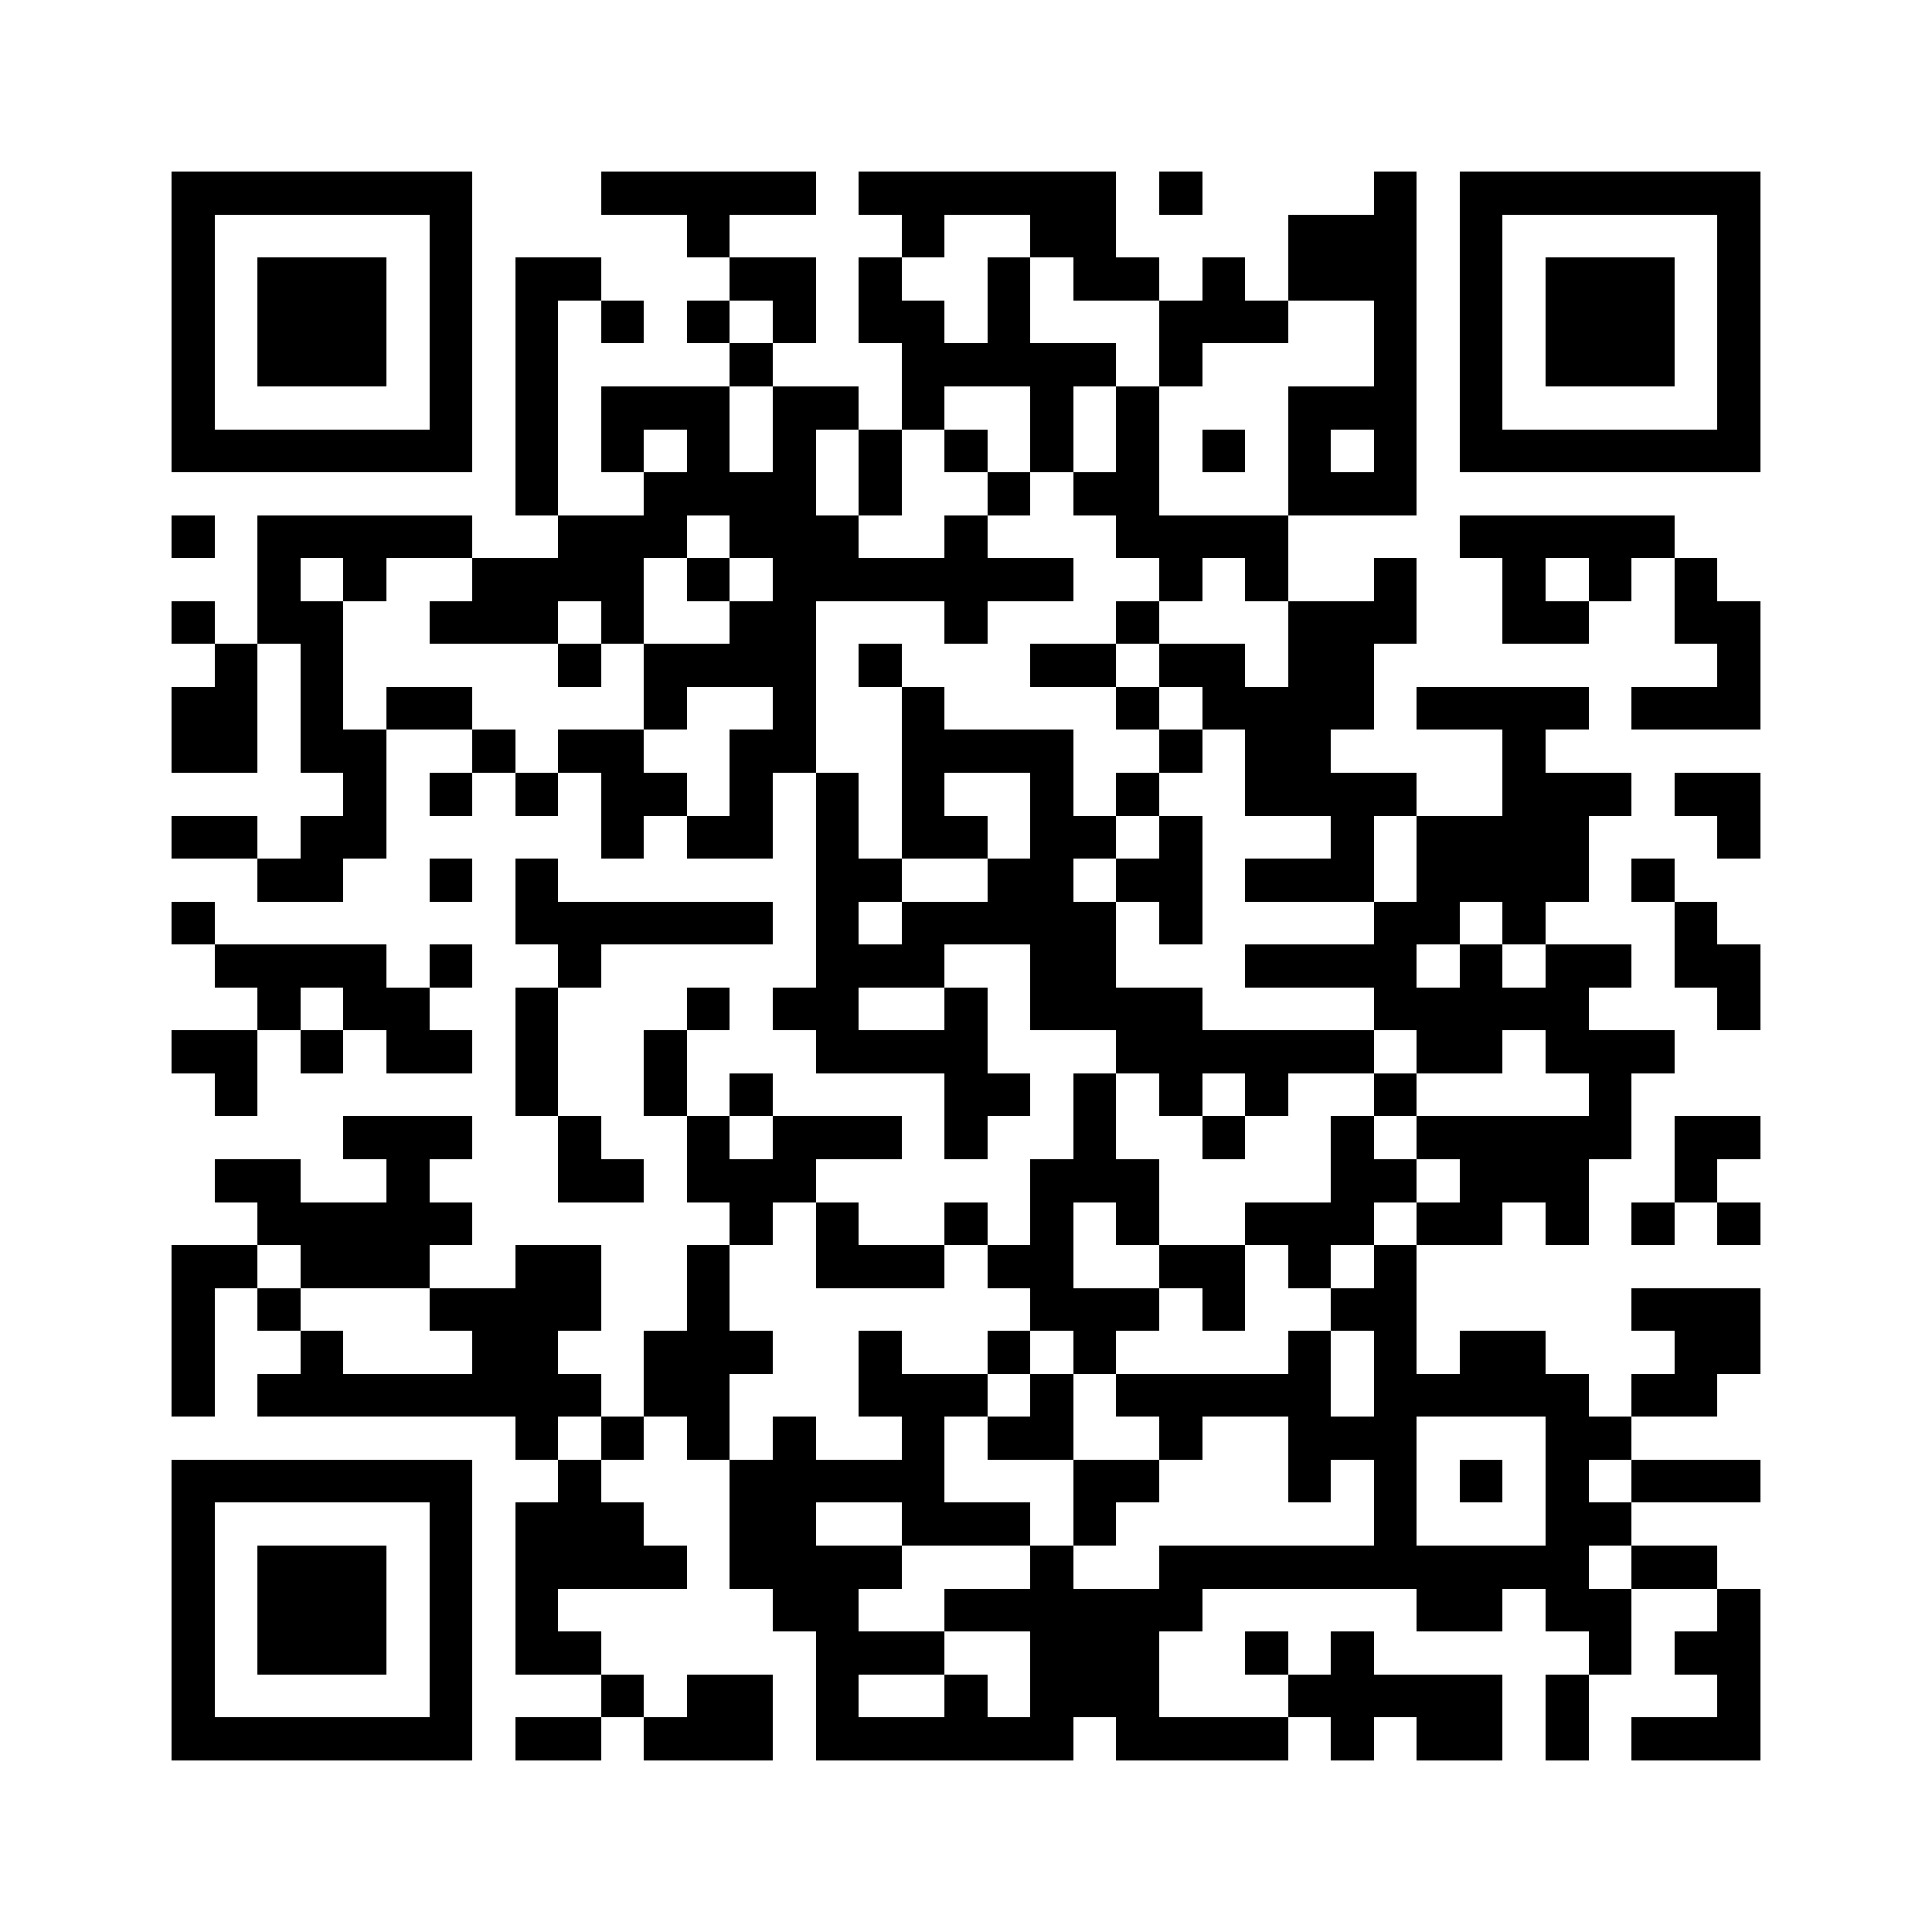
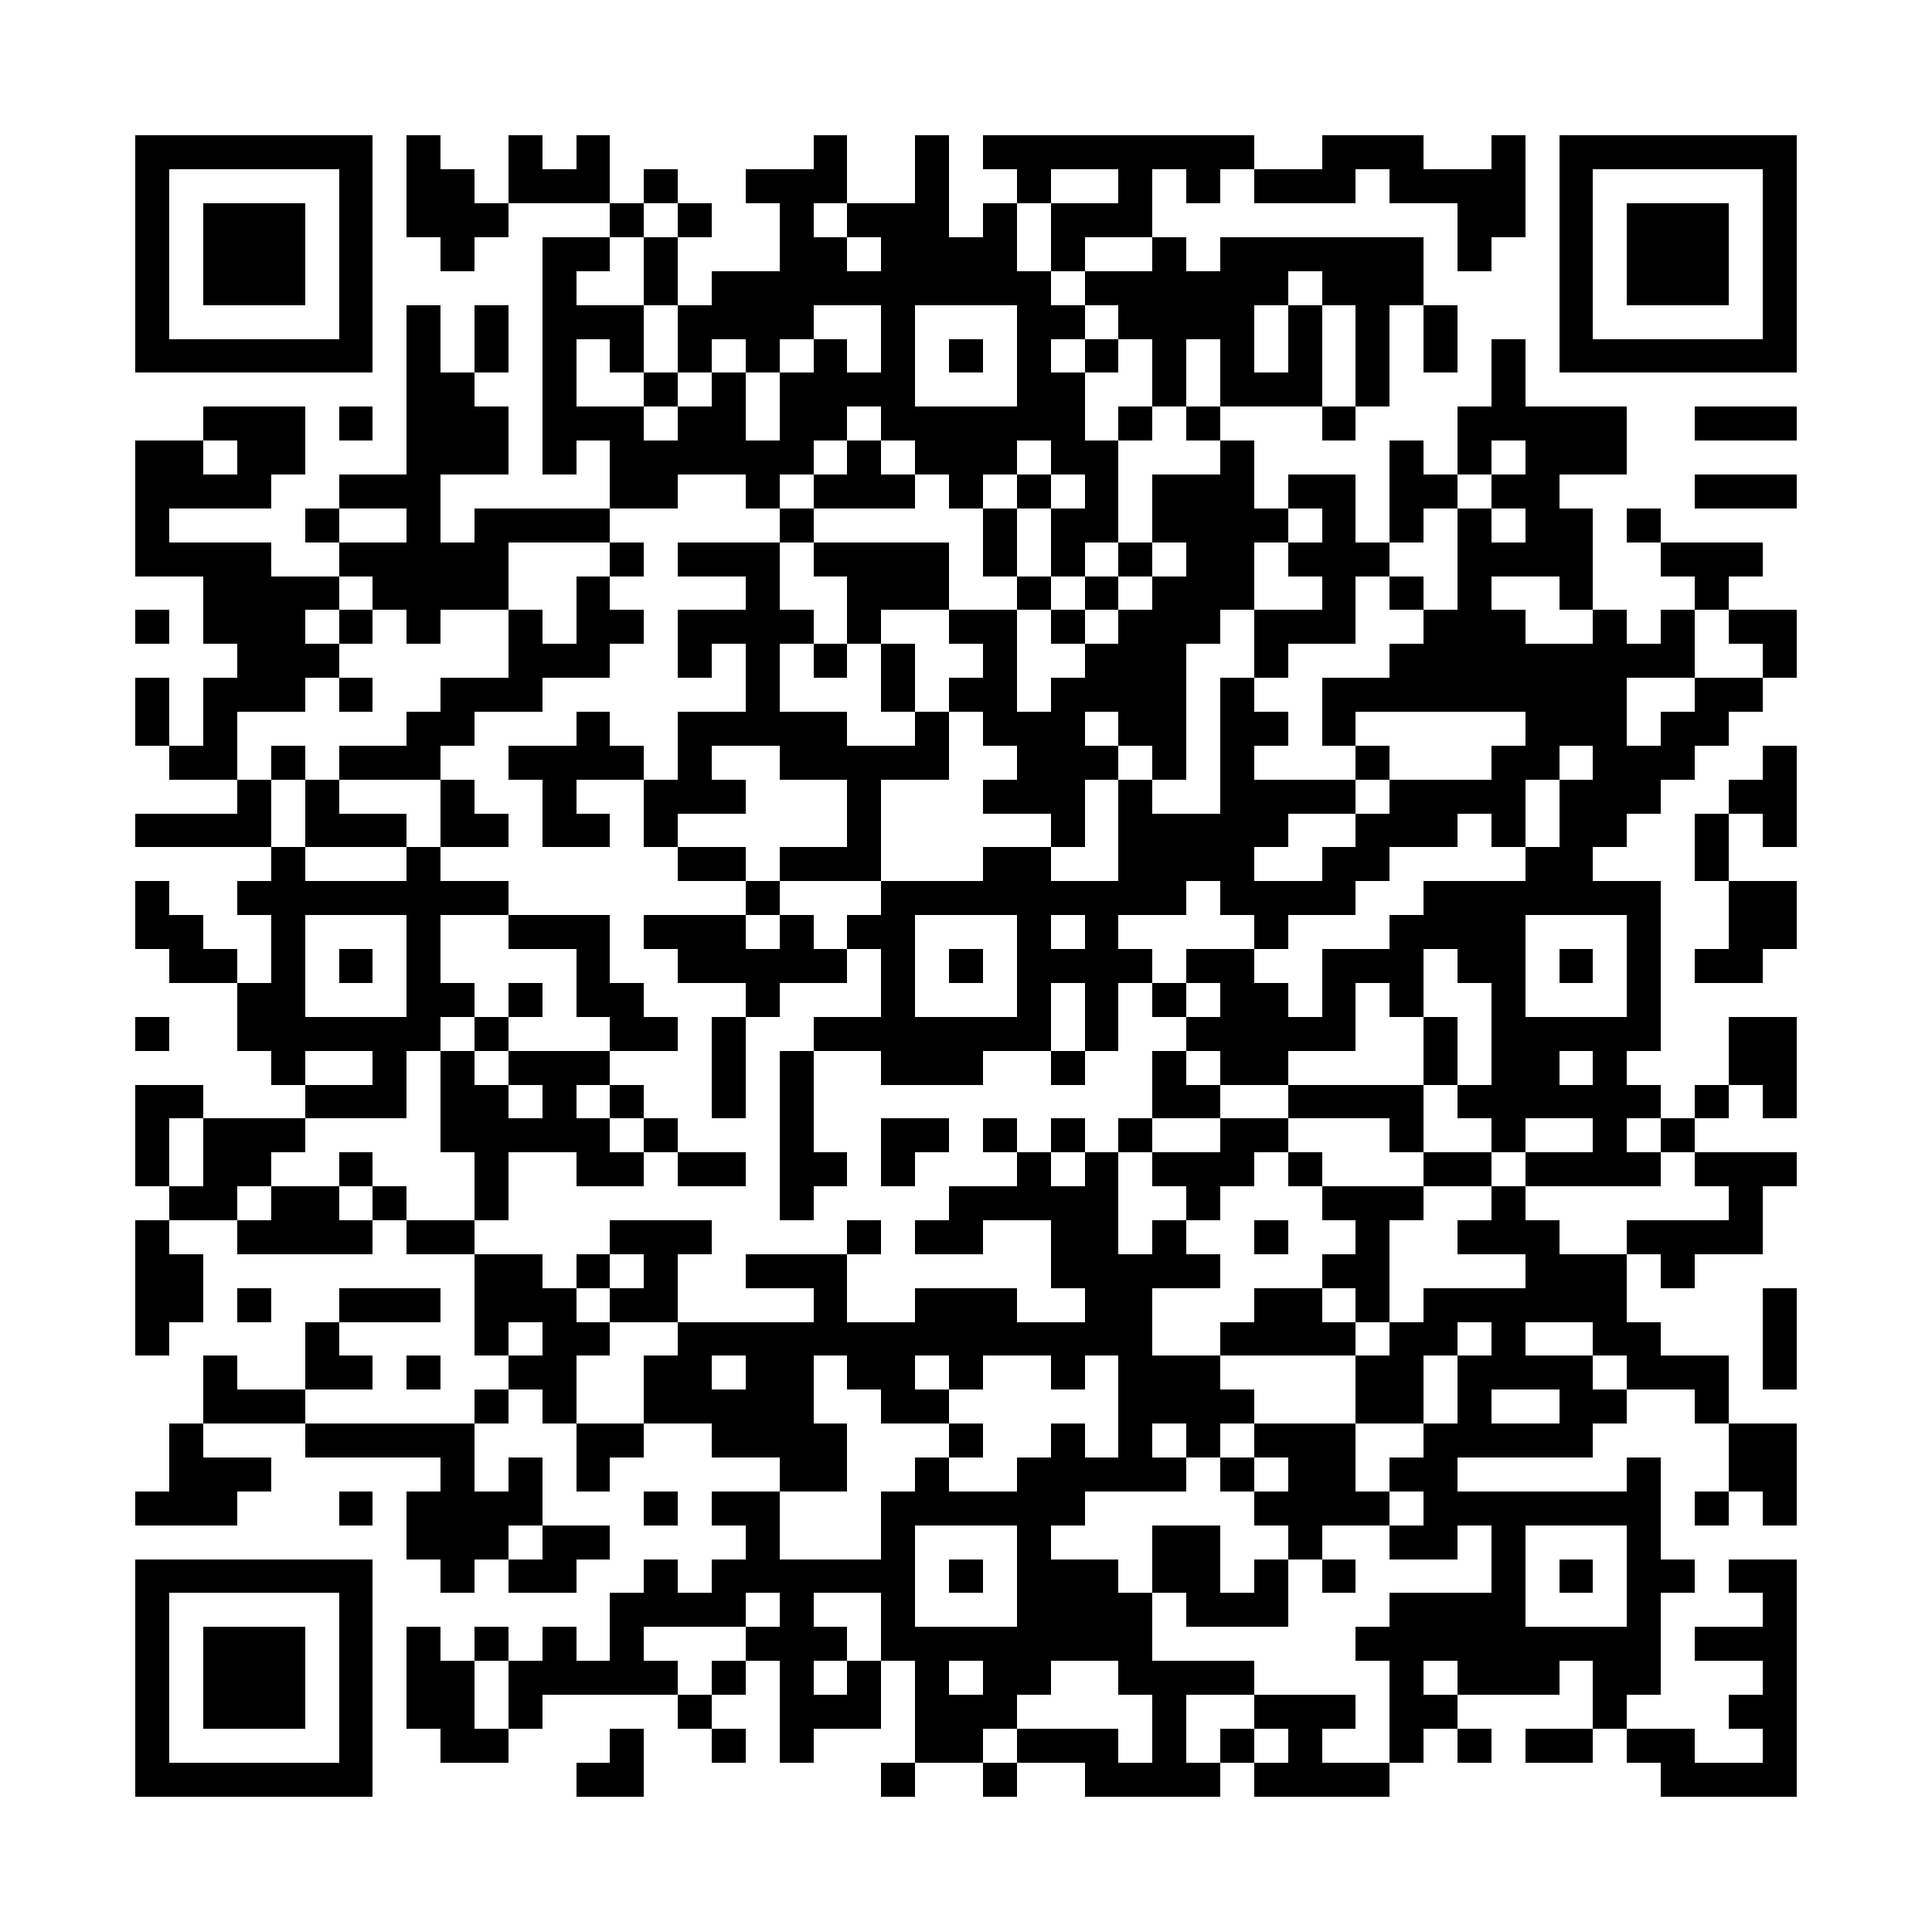
- <svg xmlns="http://www.w3.org/2000/svg" viewBox="0 0 45 45" shape-rendering="crispEdges">
-   <path fill="#ffffff" d="M0 0h45v45H0z" />
-   <path stroke="#000000" d="M4 4.5h7m3 0h5m1 0h6m1 0h1m4 0h1m1 0h7M4 5.5h1m5 0h1m5 0h1m4 0h1m2 0h2m4 0h3m1 0h1m5 0h1M4 6.5h1m1 0h3m1 0h1m1 0h2m3 0h2m1 0h1m2 0h1m1 0h2m1 0h1m1 0h3m1 0h1m1 0h3m1 0h1M4 7.5h1m1 0h3m1 0h1m1 0h1m1 0h1m1 0h1m1 0h1m1 0h2m1 0h1m3 0h3m2 0h1m1 0h1m1 0h3m1 0h1M4 8.5h1m1 0h3m1 0h1m1 0h1m4 0h1m3 0h5m1 0h1m4 0h1m1 0h1m1 0h3m1 0h1M4 9.5h1m5 0h1m1 0h1m1 0h3m1 0h2m1 0h1m2 0h1m1 0h1m3 0h3m1 0h1m5 0h1M4 10.5h7m1 0h1m1 0h1m1 0h1m1 0h1m1 0h1m1 0h1m1 0h1m1 0h1m1 0h1m1 0h1m1 0h1m1 0h7M12 11.5h1m2 0h4m1 0h1m2 0h1m1 0h2m3 0h3M4 12.5h1m1 0h5m2 0h3m1 0h3m2 0h1m3 0h4m4 0h5M6 13.5h1m1 0h1m2 0h4m1 0h1m1 0h7m2 0h1m1 0h1m2 0h1m2 0h1m1 0h1m1 0h1M4 14.5h1m1 0h2m2 0h3m1 0h1m2 0h2m3 0h1m3 0h1m3 0h3m2 0h2m2 0h2M5 15.5h1m1 0h1m5 0h1m1 0h4m1 0h1m3 0h2m1 0h2m1 0h2m8 0h1M4 16.5h2m1 0h1m1 0h2m4 0h1m2 0h1m2 0h1m4 0h1m1 0h4m1 0h4m1 0h3M4 17.5h2m1 0h2m2 0h1m1 0h2m2 0h2m2 0h4m2 0h1m1 0h2m4 0h1M8 18.5h1m1 0h1m1 0h1m1 0h2m1 0h1m1 0h1m1 0h1m2 0h1m1 0h1m2 0h4m2 0h3m1 0h2M4 19.5h2m1 0h2m5 0h1m1 0h2m1 0h1m1 0h2m1 0h2m1 0h1m3 0h1m1 0h4m3 0h1M6 20.5h2m2 0h1m1 0h1m6 0h2m2 0h2m1 0h2m1 0h3m1 0h4m1 0h1M4 21.5h1m7 0h6m1 0h1m1 0h5m1 0h1m4 0h2m1 0h1m3 0h1M5 22.5h4m1 0h1m2 0h1m5 0h3m2 0h2m3 0h4m1 0h1m1 0h2m1 0h2M6 23.5h1m1 0h2m2 0h1m3 0h1m1 0h2m2 0h1m1 0h4m4 0h5m3 0h1M4 24.5h2m1 0h1m1 0h2m1 0h1m2 0h1m3 0h4m3 0h6m1 0h2m1 0h3M5 25.5h1m6 0h1m2 0h1m1 0h1m4 0h2m1 0h1m1 0h1m1 0h1m2 0h1m4 0h1M8 26.5h3m2 0h1m2 0h1m1 0h3m1 0h1m2 0h1m2 0h1m2 0h1m1 0h5m1 0h2M5 27.5h2m2 0h1m3 0h2m1 0h3m5 0h3m4 0h2m1 0h3m2 0h1M6 28.5h5m6 0h1m1 0h1m2 0h1m1 0h1m1 0h1m2 0h3m1 0h2m1 0h1m1 0h1m1 0h1M4 29.5h2m1 0h3m2 0h2m2 0h1m2 0h3m1 0h2m2 0h2m1 0h1m1 0h1M4 30.5h1m1 0h1m3 0h4m2 0h1m7 0h3m1 0h1m2 0h2m5 0h3M4 31.5h1m2 0h1m3 0h2m2 0h3m2 0h1m2 0h1m1 0h1m4 0h1m1 0h1m1 0h2m3 0h2M4 32.5h1m1 0h8m1 0h2m3 0h3m1 0h1m1 0h5m1 0h5m1 0h2M12 33.5h1m1 0h1m1 0h1m1 0h1m2 0h1m1 0h2m2 0h1m2 0h3m3 0h2M4 34.5h7m2 0h1m3 0h5m3 0h2m3 0h1m1 0h1m1 0h1m1 0h1m1 0h3M4 35.5h1m5 0h1m1 0h3m2 0h2m2 0h3m1 0h1m6 0h1m3 0h2M4 36.5h1m1 0h3m1 0h1m1 0h4m1 0h4m3 0h1m2 0h10m1 0h2M4 37.5h1m1 0h3m1 0h1m1 0h1m5 0h2m2 0h6m5 0h2m1 0h2m2 0h1M4 38.5h1m1 0h3m1 0h1m1 0h2m5 0h3m2 0h3m2 0h1m1 0h1m5 0h1m1 0h2M4 39.5h1m5 0h1m3 0h1m1 0h2m1 0h1m2 0h1m1 0h3m3 0h5m1 0h1m3 0h1M4 40.5h7m1 0h2m1 0h3m1 0h6m1 0h4m1 0h1m1 0h2m1 0h1m1 0h3" />
+ <svg xmlns="http://www.w3.org/2000/svg" viewBox="0 0 57 57" shape-rendering="crispEdges">
+   <path fill="#ffffff" d="M0 0h57v57H0z" />
+   <path stroke="#000000" d="M4 4.5h7m1 0h1m2 0h1m1 0h1m6 0h1m2 0h1m1 0h8m2 0h3m2 0h1m1 0h7M4 5.5h1m5 0h1m1 0h2m1 0h3m1 0h1m2 0h3m2 0h1m2 0h1m2 0h1m1 0h1m1 0h3m1 0h4m1 0h1m5 0h1M4 6.5h1m1 0h3m1 0h1m1 0h3m3 0h1m1 0h1m2 0h1m1 0h3m1 0h1m1 0h3m9 0h2m1 0h1m1 0h3m1 0h1M4 7.5h1m1 0h3m1 0h1m2 0h1m2 0h2m1 0h1m3 0h2m1 0h4m1 0h1m2 0h1m1 0h6m1 0h1m2 0h1m1 0h3m1 0h1M4 8.5h1m1 0h3m1 0h1m5 0h1m2 0h1m1 0h10m1 0h6m1 0h3m4 0h1m1 0h3m1 0h1M4 9.5h1m5 0h1m1 0h1m1 0h1m1 0h3m1 0h4m2 0h1m3 0h2m1 0h4m1 0h1m1 0h1m1 0h1m3 0h1m5 0h1M4 10.5h7m1 0h1m1 0h1m1 0h1m1 0h1m1 0h1m1 0h1m1 0h1m1 0h1m1 0h1m1 0h1m1 0h1m1 0h1m1 0h1m1 0h1m1 0h1m1 0h1m1 0h1m1 0h7M12 11.5h2m2 0h1m2 0h1m1 0h1m1 0h4m3 0h2m2 0h1m1 0h3m1 0h1m3 0h1M6 12.5h3m1 0h1m1 0h3m1 0h3m1 0h2m1 0h2m1 0h6m1 0h1m1 0h1m3 0h1m3 0h5m2 0h3M4 13.5h2m1 0h2m3 0h3m1 0h1m1 0h6m1 0h1m1 0h3m1 0h2m3 0h1m4 0h1m1 0h1m1 0h3M4 14.5h4m2 0h3m5 0h2m2 0h1m1 0h3m1 0h1m1 0h1m1 0h1m1 0h3m1 0h2m1 0h2m1 0h2m4 0h3M4 15.5h1m4 0h1m2 0h1m1 0h4m5 0h1m5 0h1m1 0h2m1 0h4m1 0h1m1 0h1m1 0h1m1 0h2m1 0h1M4 16.5h4m2 0h5m3 0h1m1 0h3m1 0h4m1 0h1m1 0h1m1 0h1m1 0h2m1 0h3m2 0h4m2 0h3M6 17.5h4m1 0h4m2 0h1m4 0h1m2 0h3m2 0h1m1 0h1m1 0h3m2 0h1m1 0h1m1 0h1m2 0h1m3 0h1M4 18.5h1m1 0h3m1 0h1m1 0h1m2 0h1m1 0h2m1 0h4m1 0h1m2 0h2m1 0h1m1 0h3m1 0h3m2 0h3m2 0h1m1 0h1m1 0h2M7 19.5h3m5 0h3m2 0h1m1 0h1m1 0h1m1 0h1m2 0h1m2 0h3m2 0h1m3 0h9m2 0h1M4 20.5h1m1 0h3m1 0h1m2 0h3m6 0h1m3 0h1m1 0h2m1 0h4m1 0h1m2 0h9m2 0h2M4 21.5h1m1 0h1m5 0h2m3 0h1m2 0h5m2 0h1m1 0h3m1 0h2m1 0h2m1 0h1m5 0h3m1 0h2M5 22.5h2m1 0h1m1 0h3m2 0h4m1 0h1m2 0h5m2 0h3m1 0h1m1 0h1m3 0h1m3 0h2m1 0h3m2 0h1M7 23.5h1m1 0h1m3 0h1m2 0h1m2 0h3m3 0h1m3 0h3m1 0h1m2 0h4m1 0h4m1 0h3m2 0h2M4 24.5h4m1 0h3m1 0h2m1 0h2m1 0h1m5 0h1m5 0h1m1 0h5m2 0h3m1 0h1m1 0h2m2 0h1m1 0h1M8 25.5h1m3 0h1m7 0h2m1 0h3m3 0h2m2 0h4m2 0h2m4 0h2m3 0h1M4 26.5h1m2 0h8m7 0h1m3 0h9m1 0h4m2 0h7m2 0h2M4 27.5h2m2 0h1m3 0h1m2 0h3m1 0h3m1 0h1m1 0h2m3 0h1m1 0h1m4 0h1m3 0h4m3 0h1m2 0h2M5 28.5h2m1 0h1m1 0h1m1 0h1m4 0h1m2 0h5m1 0h1m1 0h1m1 0h4m1 0h2m2 0h3m1 0h2m1 0h1m1 0h1m1 0h2M7 29.5h2m3 0h2m1 0h1m1 0h2m3 0h1m3 0h1m3 0h1m1 0h1m1 0h1m1 0h2m1 0h1m1 0h1m2 0h1m3 0h1M4 30.5h1m2 0h6m1 0h1m3 0h2m1 0h1m2 0h7m1 0h1m2 0h5m2 0h1m1 0h5m2 0h2M8 31.5h1m2 0h1m1 0h1m1 0h3m3 0h1m1 0h1m2 0h3m2 0h1m2 0h1m1 0h2m4 0h1m1 0h2m1 0h1m3 0h2M4 32.5h2m3 0h3m1 0h2m1 0h1m1 0h1m2 0h1m1 0h1m10 0h2m2 0h4m1 0h6m1 0h1m1 0h1M4 33.5h1m1 0h3m4 0h5m1 0h1m3 0h1m2 0h2m1 0h1m1 0h1m1 0h1m2 0h2m3 0h1m2 0h1m2 0h1m1 0h1M4 34.5h1m1 0h2m2 0h1m3 0h1m2 0h2m1 0h2m1 0h2m1 0h1m3 0h1m1 0h1m1 0h3m1 0h1m3 0h2m1 0h4m1 0h3M5 35.5h2m1 0h2m1 0h1m2 0h1m8 0h1m4 0h5m2 0h1m3 0h3m2 0h1m6 0h1M4 36.5h1m2 0h4m1 0h2m4 0h3m4 0h1m1 0h2m2 0h2m1 0h1m2 0h1m2 0h1m2 0h3m2 0h4M4 37.5h2m8 0h2m1 0h1m1 0h1m2 0h3m6 0h5m3 0h2m4 0h3m1 0h1M4 38.5h2m1 0h1m2 0h3m1 0h3m1 0h2m4 0h1m2 0h3m2 0h2m3 0h2m1 0h1m1 0h6m4 0h1M4 39.5h1m4 0h1m4 0h1m1 0h2m2 0h14m2 0h4m1 0h2m1 0h1m2 0h2m3 0h1M6 40.5h1m2 0h2m1 0h1m2 0h2m2 0h2m1 0h2m1 0h2m1 0h1m2 0h1m1 0h3m4 0h2m1 0h4m1 0h3m1 0h1M6 41.5h3m5 0h1m1 0h1m2 0h5m2 0h2m5 0h4m3 0h2m1 0h1m2 0h2m2 0h1M5 42.5h1m3 0h5m3 0h2m2 0h4m3 0h1m2 0h1m1 0h1m1 0h1m1 0h3m2 0h5m4 0h2M5 43.5h3m5 0h1m1 0h1m1 0h1m5 0h2m2 0h1m2 0h5m1 0h1m1 0h2m1 0h2m5 0h1m2 0h2M4 44.5h3m3 0h1m1 0h4m3 0h1m1 0h2m3 0h6m5 0h4m1 0h7m1 0h1m1 0h1M12 45.5h3m1 0h2m4 0h1m3 0h1m3 0h1m3 0h2m2 0h1m2 0h2m1 0h1m3 0h1M4 46.5h7m2 0h1m1 0h2m2 0h1m1 0h6m1 0h1m1 0h3m1 0h2m1 0h1m1 0h1m4 0h1m1 0h1m1 0h2m1 0h2M4 47.5h1m5 0h1m7 0h4m1 0h1m2 0h1m3 0h4m1 0h3m3 0h4m3 0h1m3 0h1M4 48.5h1m1 0h3m1 0h1m1 0h1m1 0h1m1 0h1m1 0h1m3 0h3m1 0h8m6 0h9m1 0h3M4 49.5h1m1 0h3m1 0h1m1 0h2m1 0h5m1 0h1m1 0h1m1 0h1m1 0h1m1 0h2m2 0h4m4 0h1m1 0h3m1 0h2m3 0h1M4 50.5h1m1 0h3m1 0h1m1 0h2m1 0h1m4 0h1m2 0h3m1 0h3m4 0h1m2 0h3m1 0h2m4 0h1m3 0h2M4 51.5h1m5 0h1m2 0h2m3 0h1m2 0h1m1 0h1m3 0h2m1 0h3m1 0h1m1 0h1m1 0h1m2 0h1m1 0h1m1 0h2m1 0h2m2 0h1M4 52.5h7m6 0h2m7 0h1m2 0h1m2 0h4m1 0h4m8 0h4" />
</svg>
